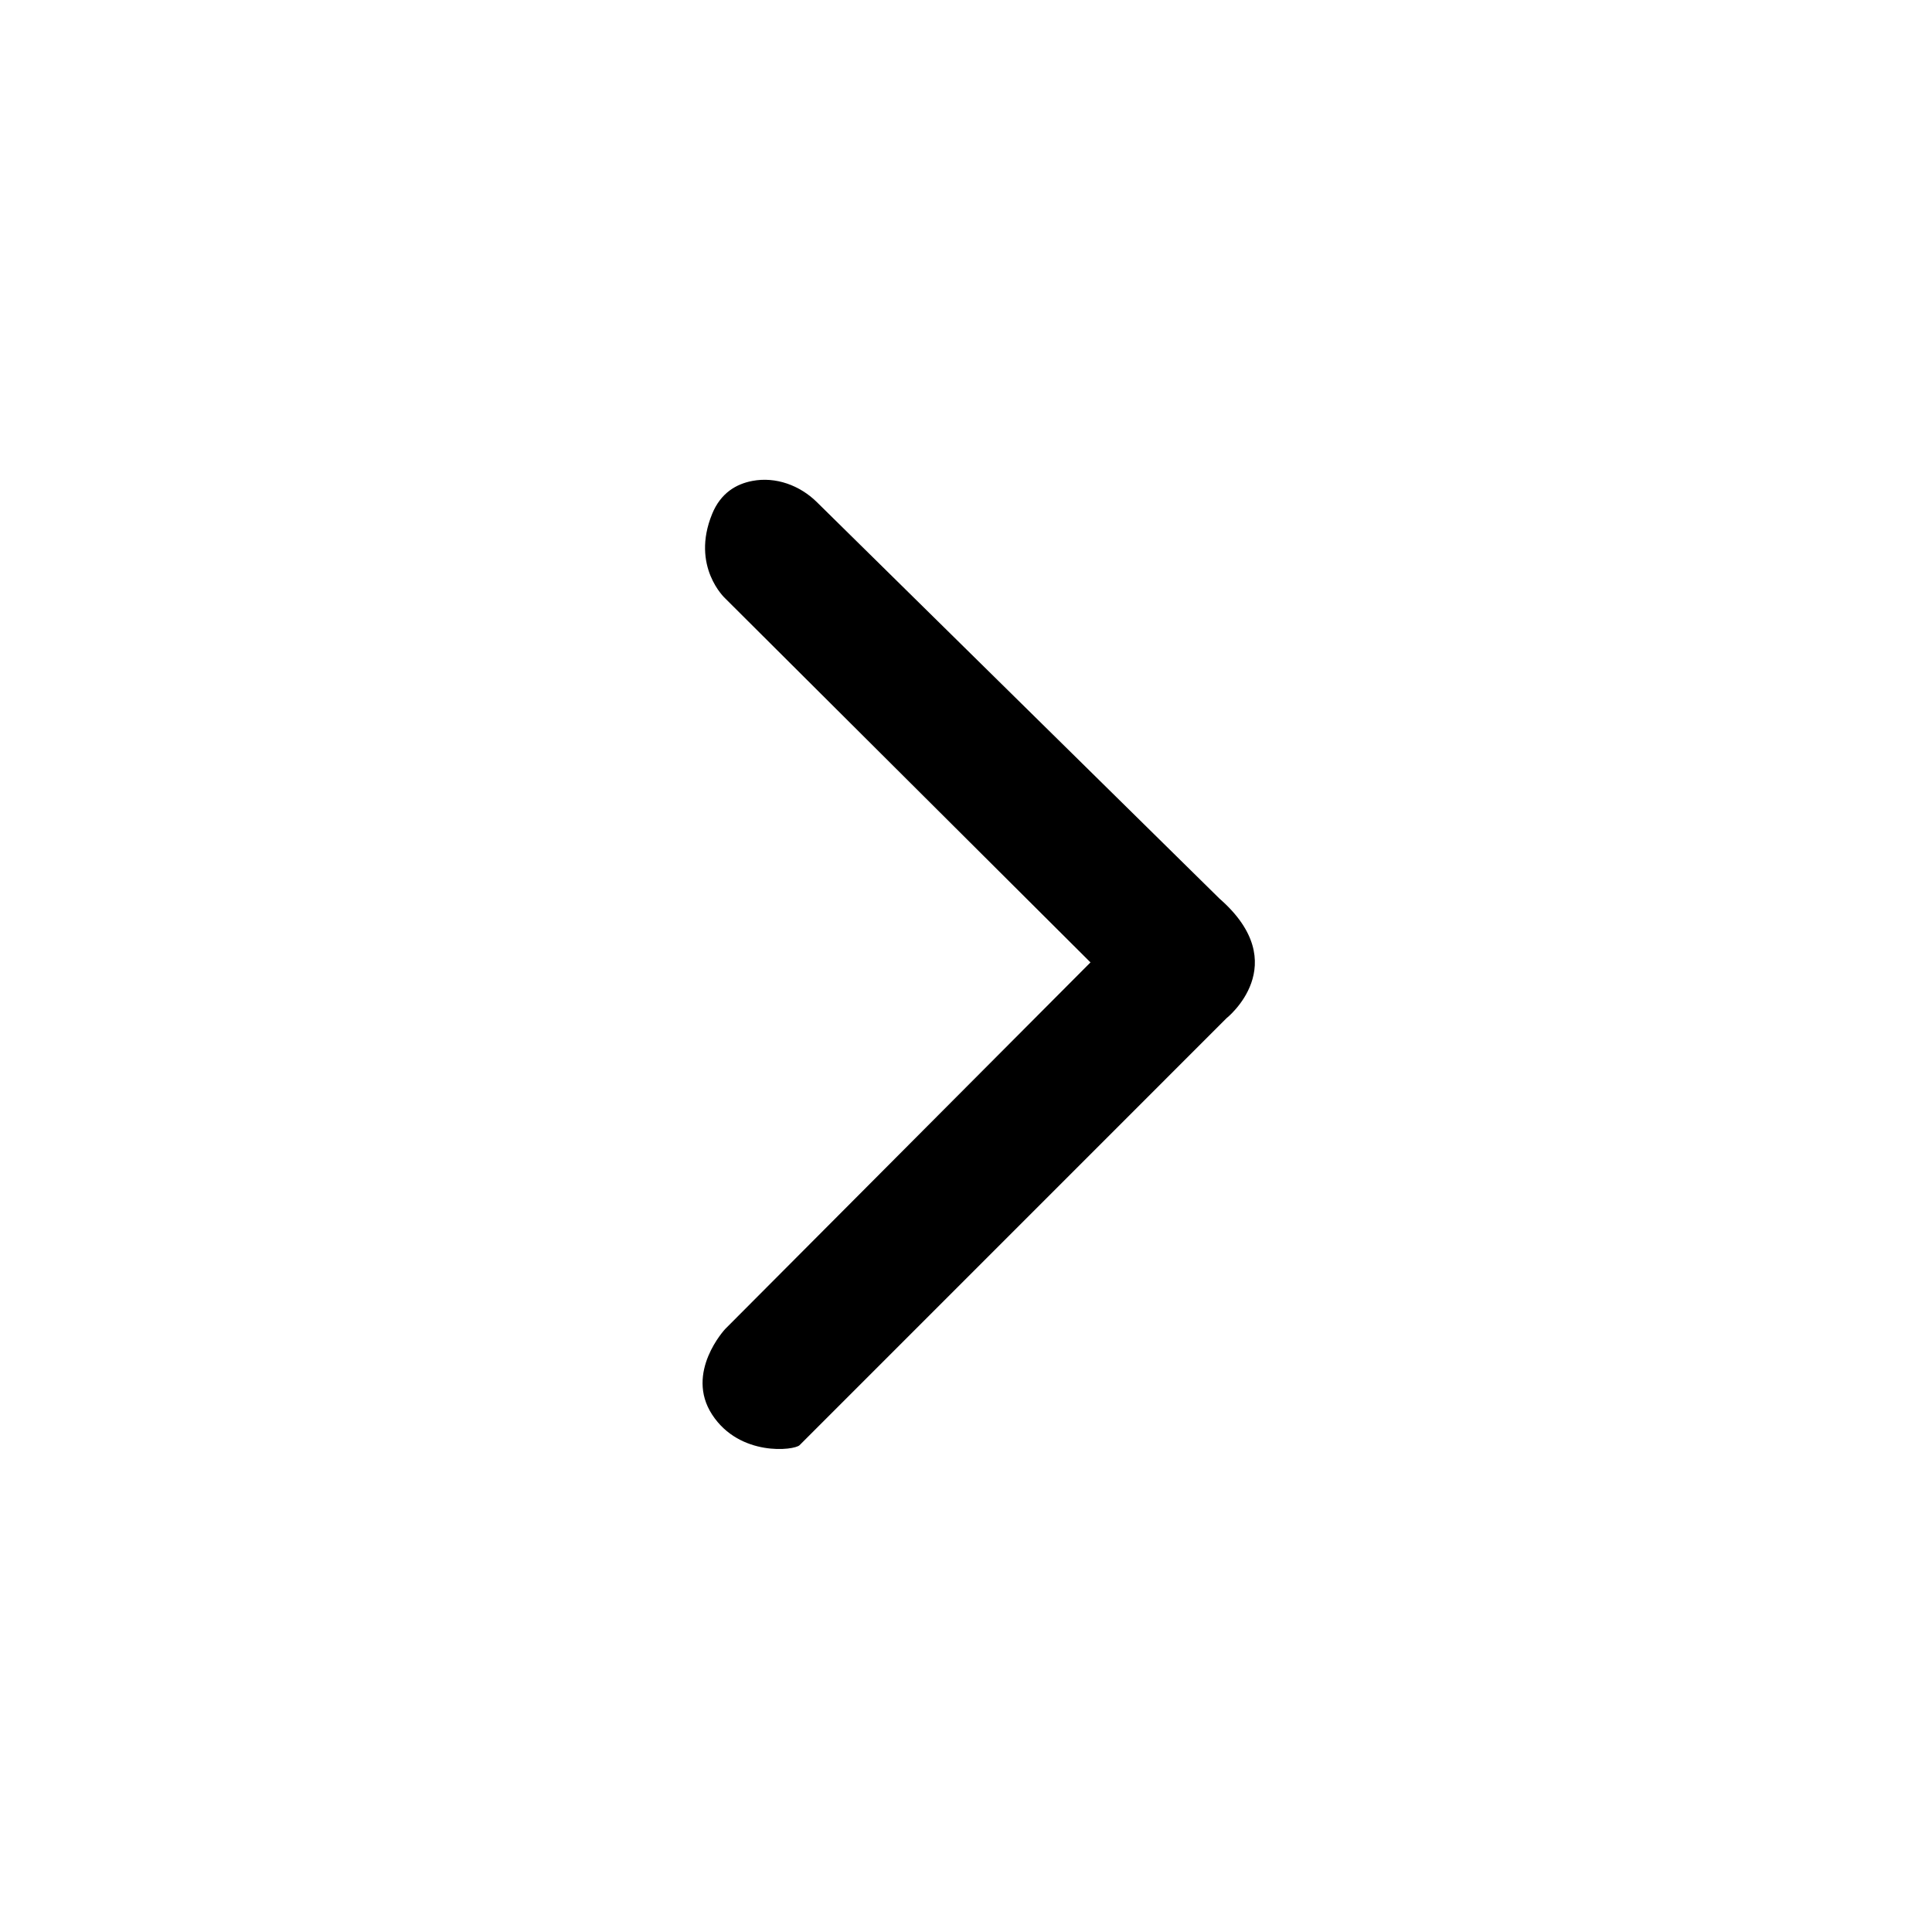
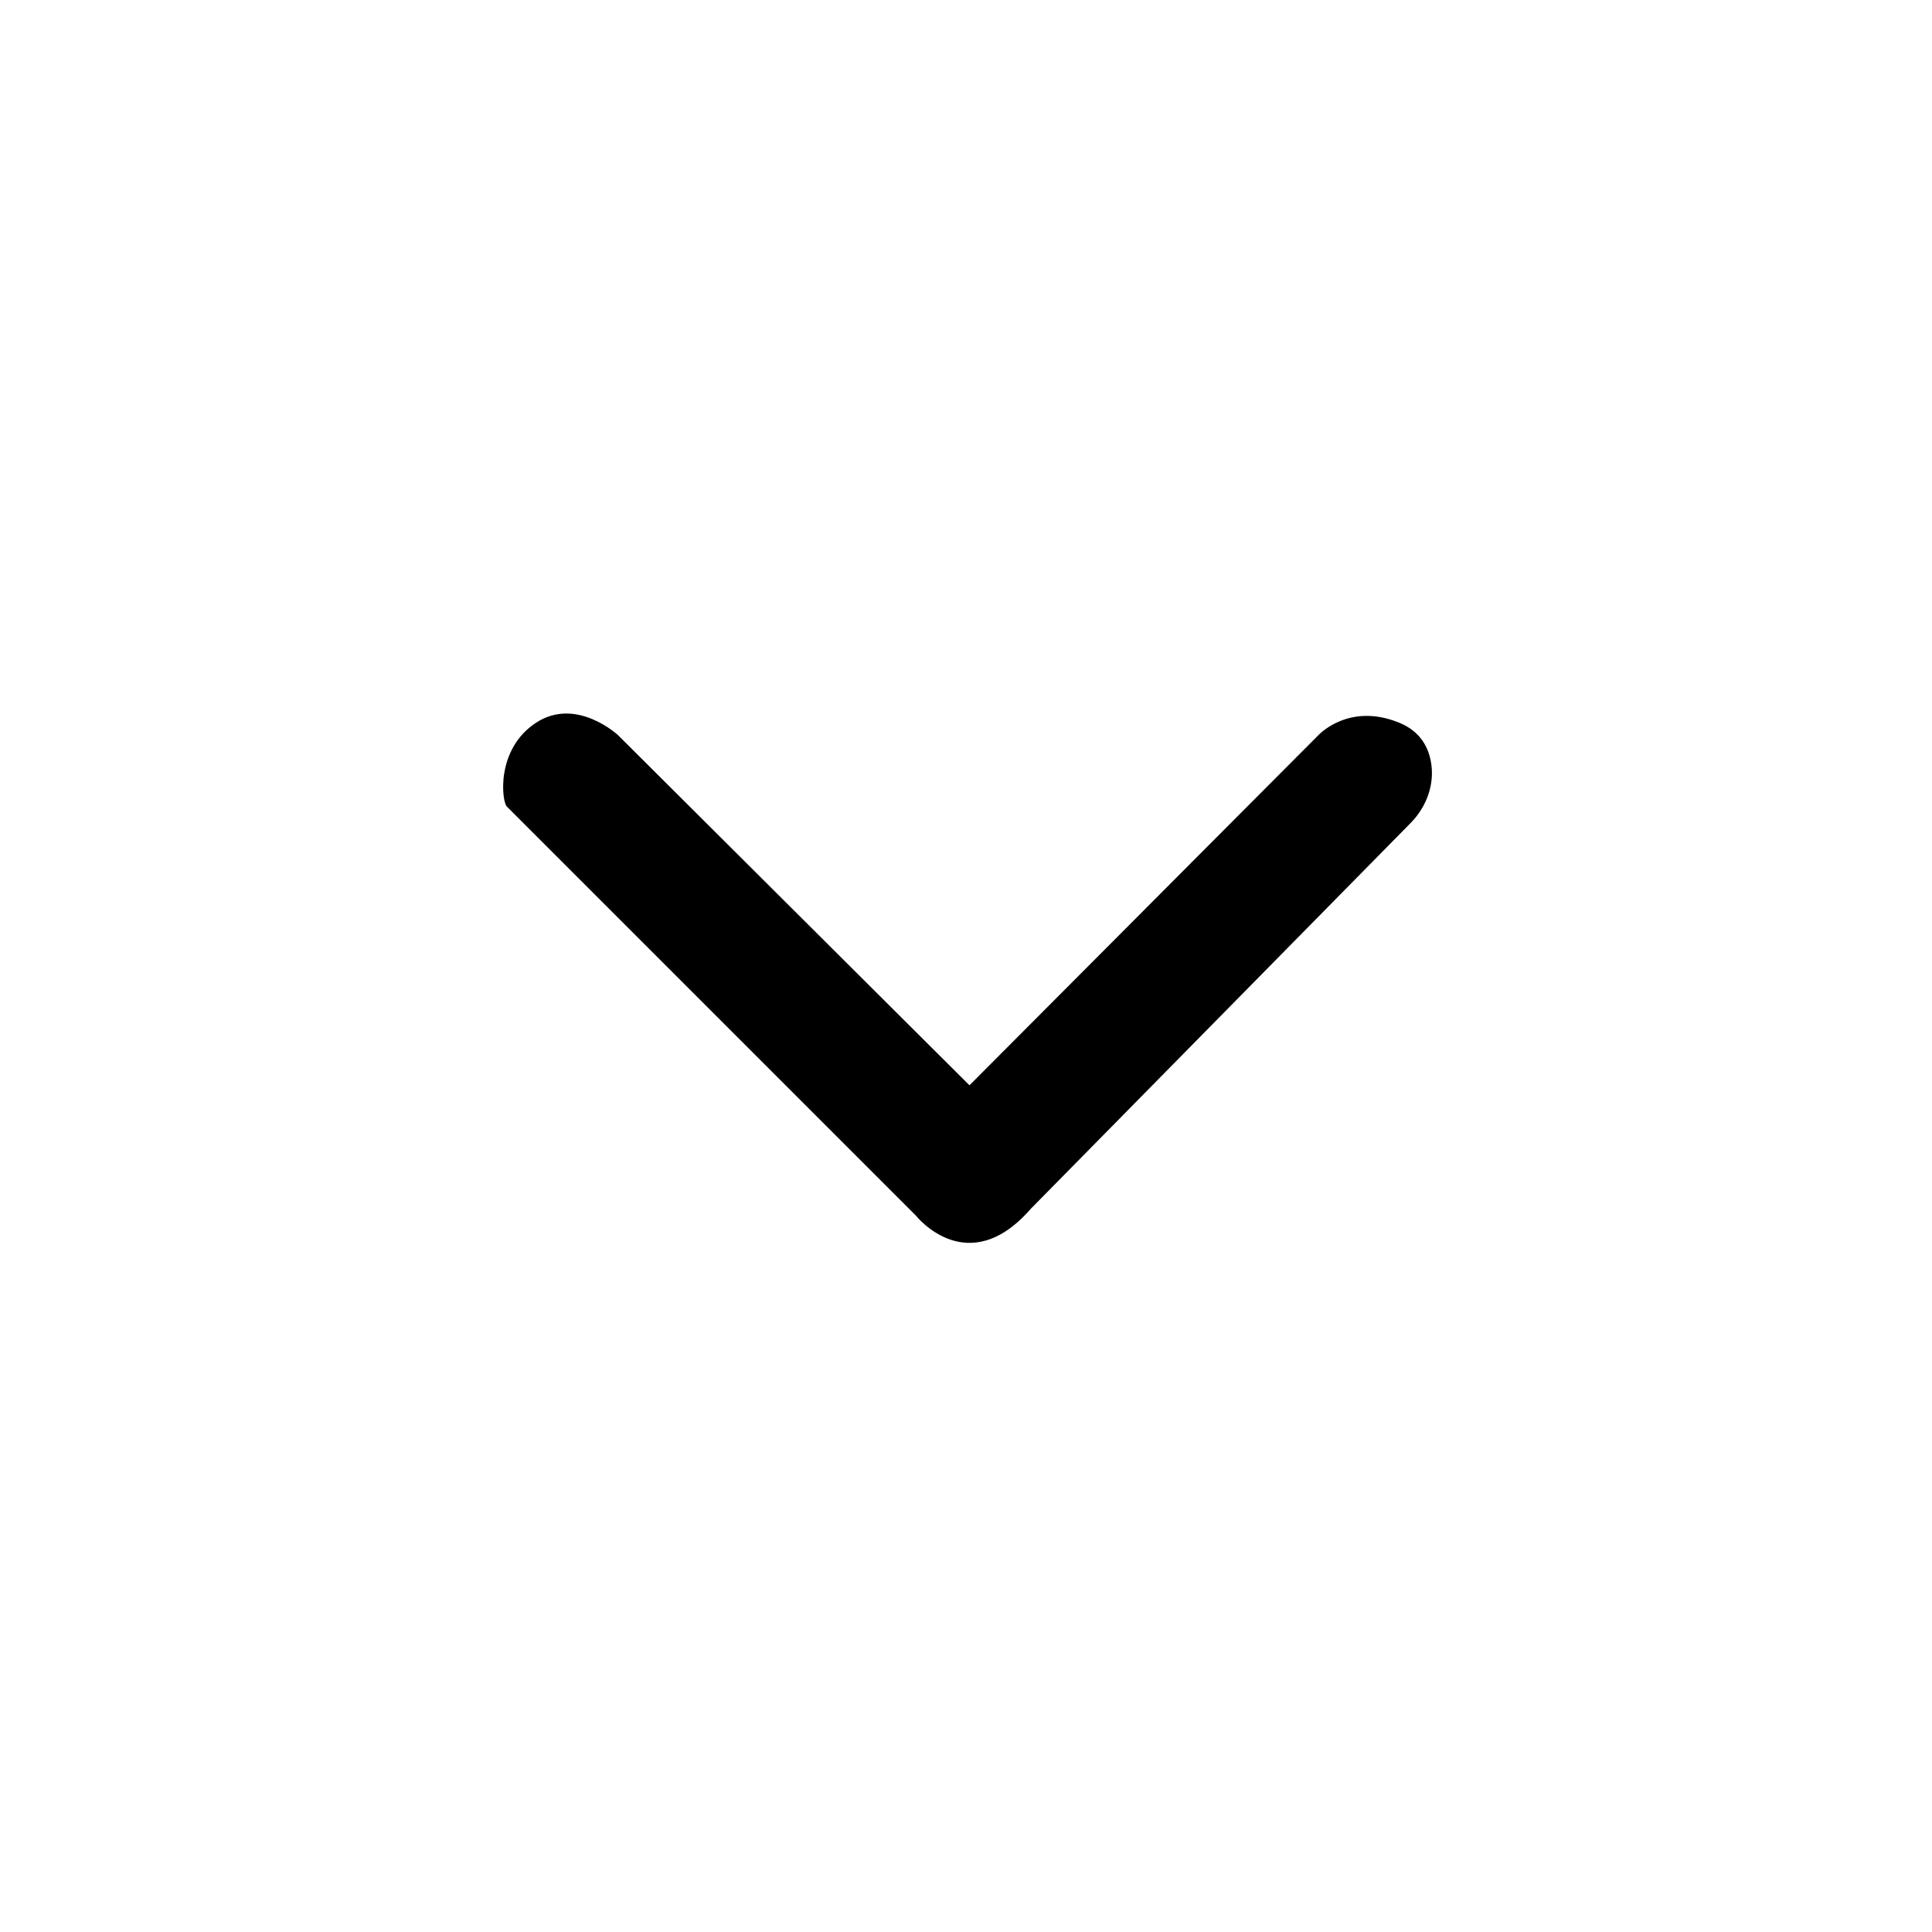
- <svg xmlns="http://www.w3.org/2000/svg" width="44" height="44" viewBox="0 0 44 44" fill="none">
-   <path d="M18.21 32.913L27.933 23.189C27.933 23.189 29.488 21.963 27.773 20.465L18.602 11.434C18.215 11.053 17.667 10.851 17.133 10.953C16.774 11.021 16.416 11.222 16.219 11.703C15.726 12.905 16.515 13.627 16.515 13.627L24.835 21.918L16.515 30.268C16.515 30.268 15.591 31.256 16.219 32.218C16.847 33.18 18.089 33.033 18.21 32.913Z" fill="black" />
+ <svg xmlns="http://www.w3.org/2000/svg" width="24" height="24" viewBox="0 0 24 24" fill="none">
+   <path d="M6.296 10.019L11.378 15.101C11.378 15.101 12.019 15.915 12.803 15.018L17.523 10.224C17.723 10.022 17.828 9.735 17.774 9.456C17.739 9.269 17.634 9.081 17.382 8.978C16.754 8.72 16.377 9.133 16.377 9.133L12.043 13.482L7.678 9.133C7.678 9.133 7.161 8.65 6.659 8.978C6.156 9.307 6.233 9.956 6.296 10.019Z" fill="black" />
</svg>
